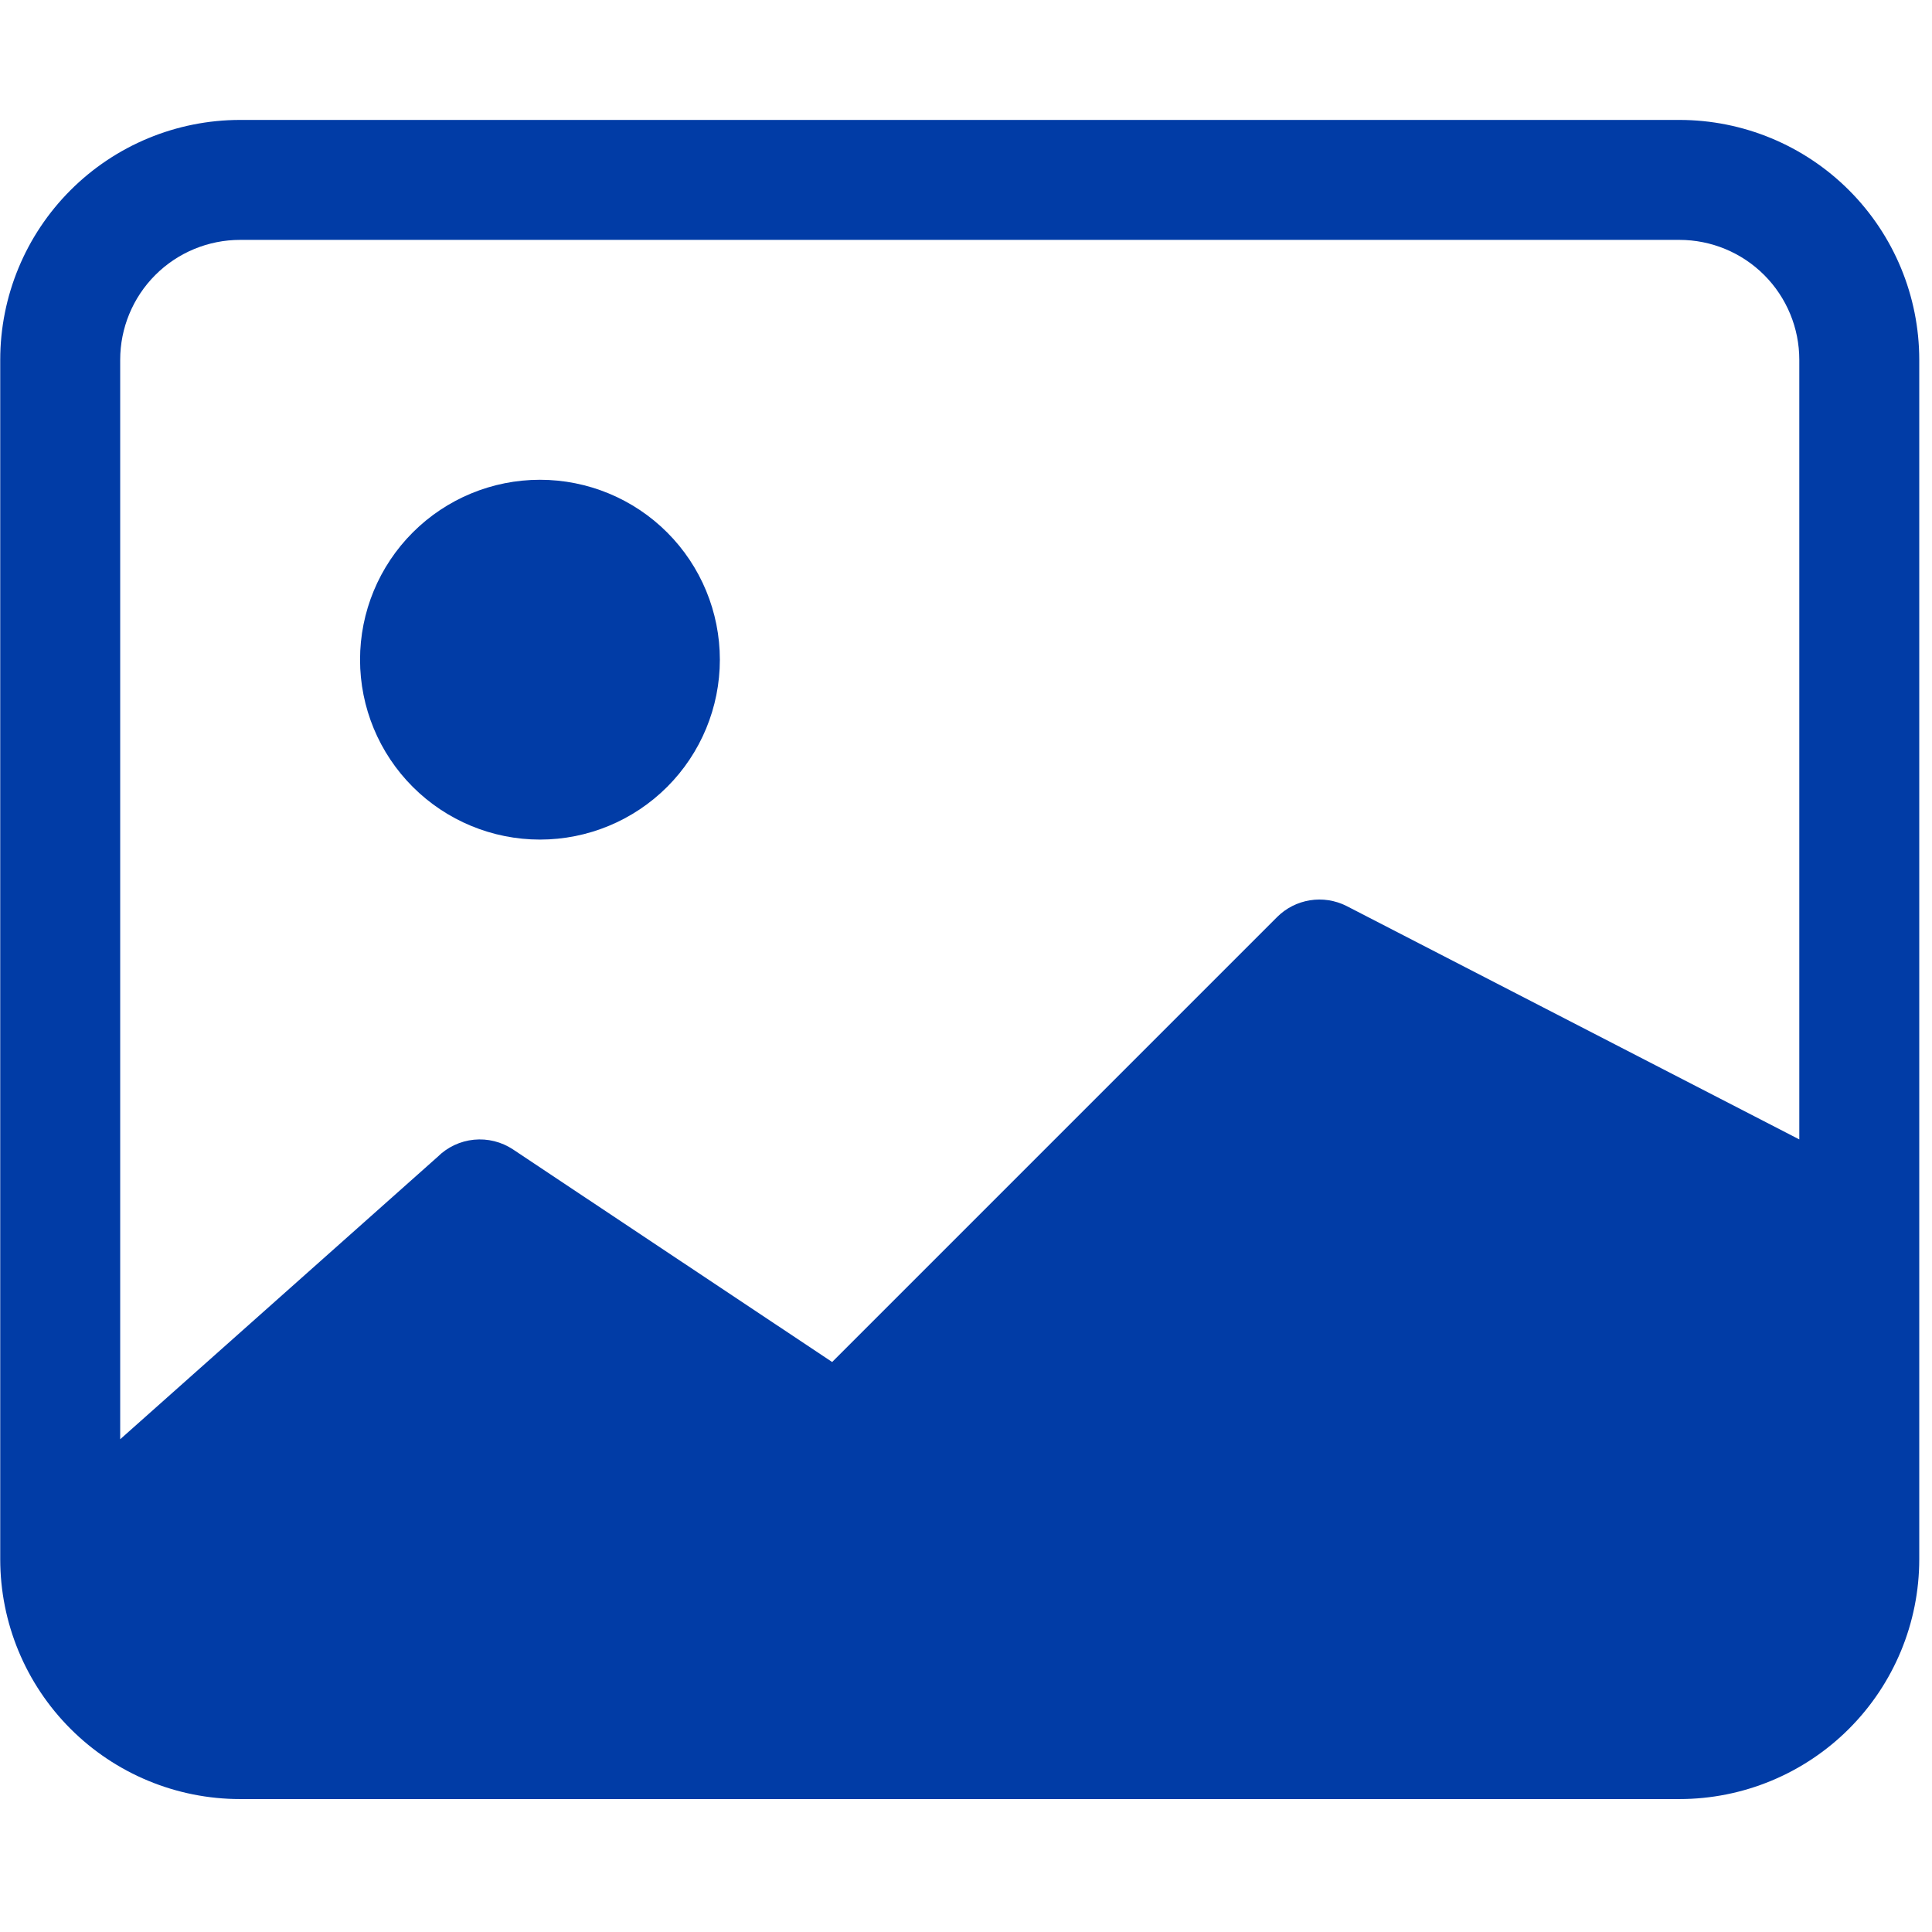
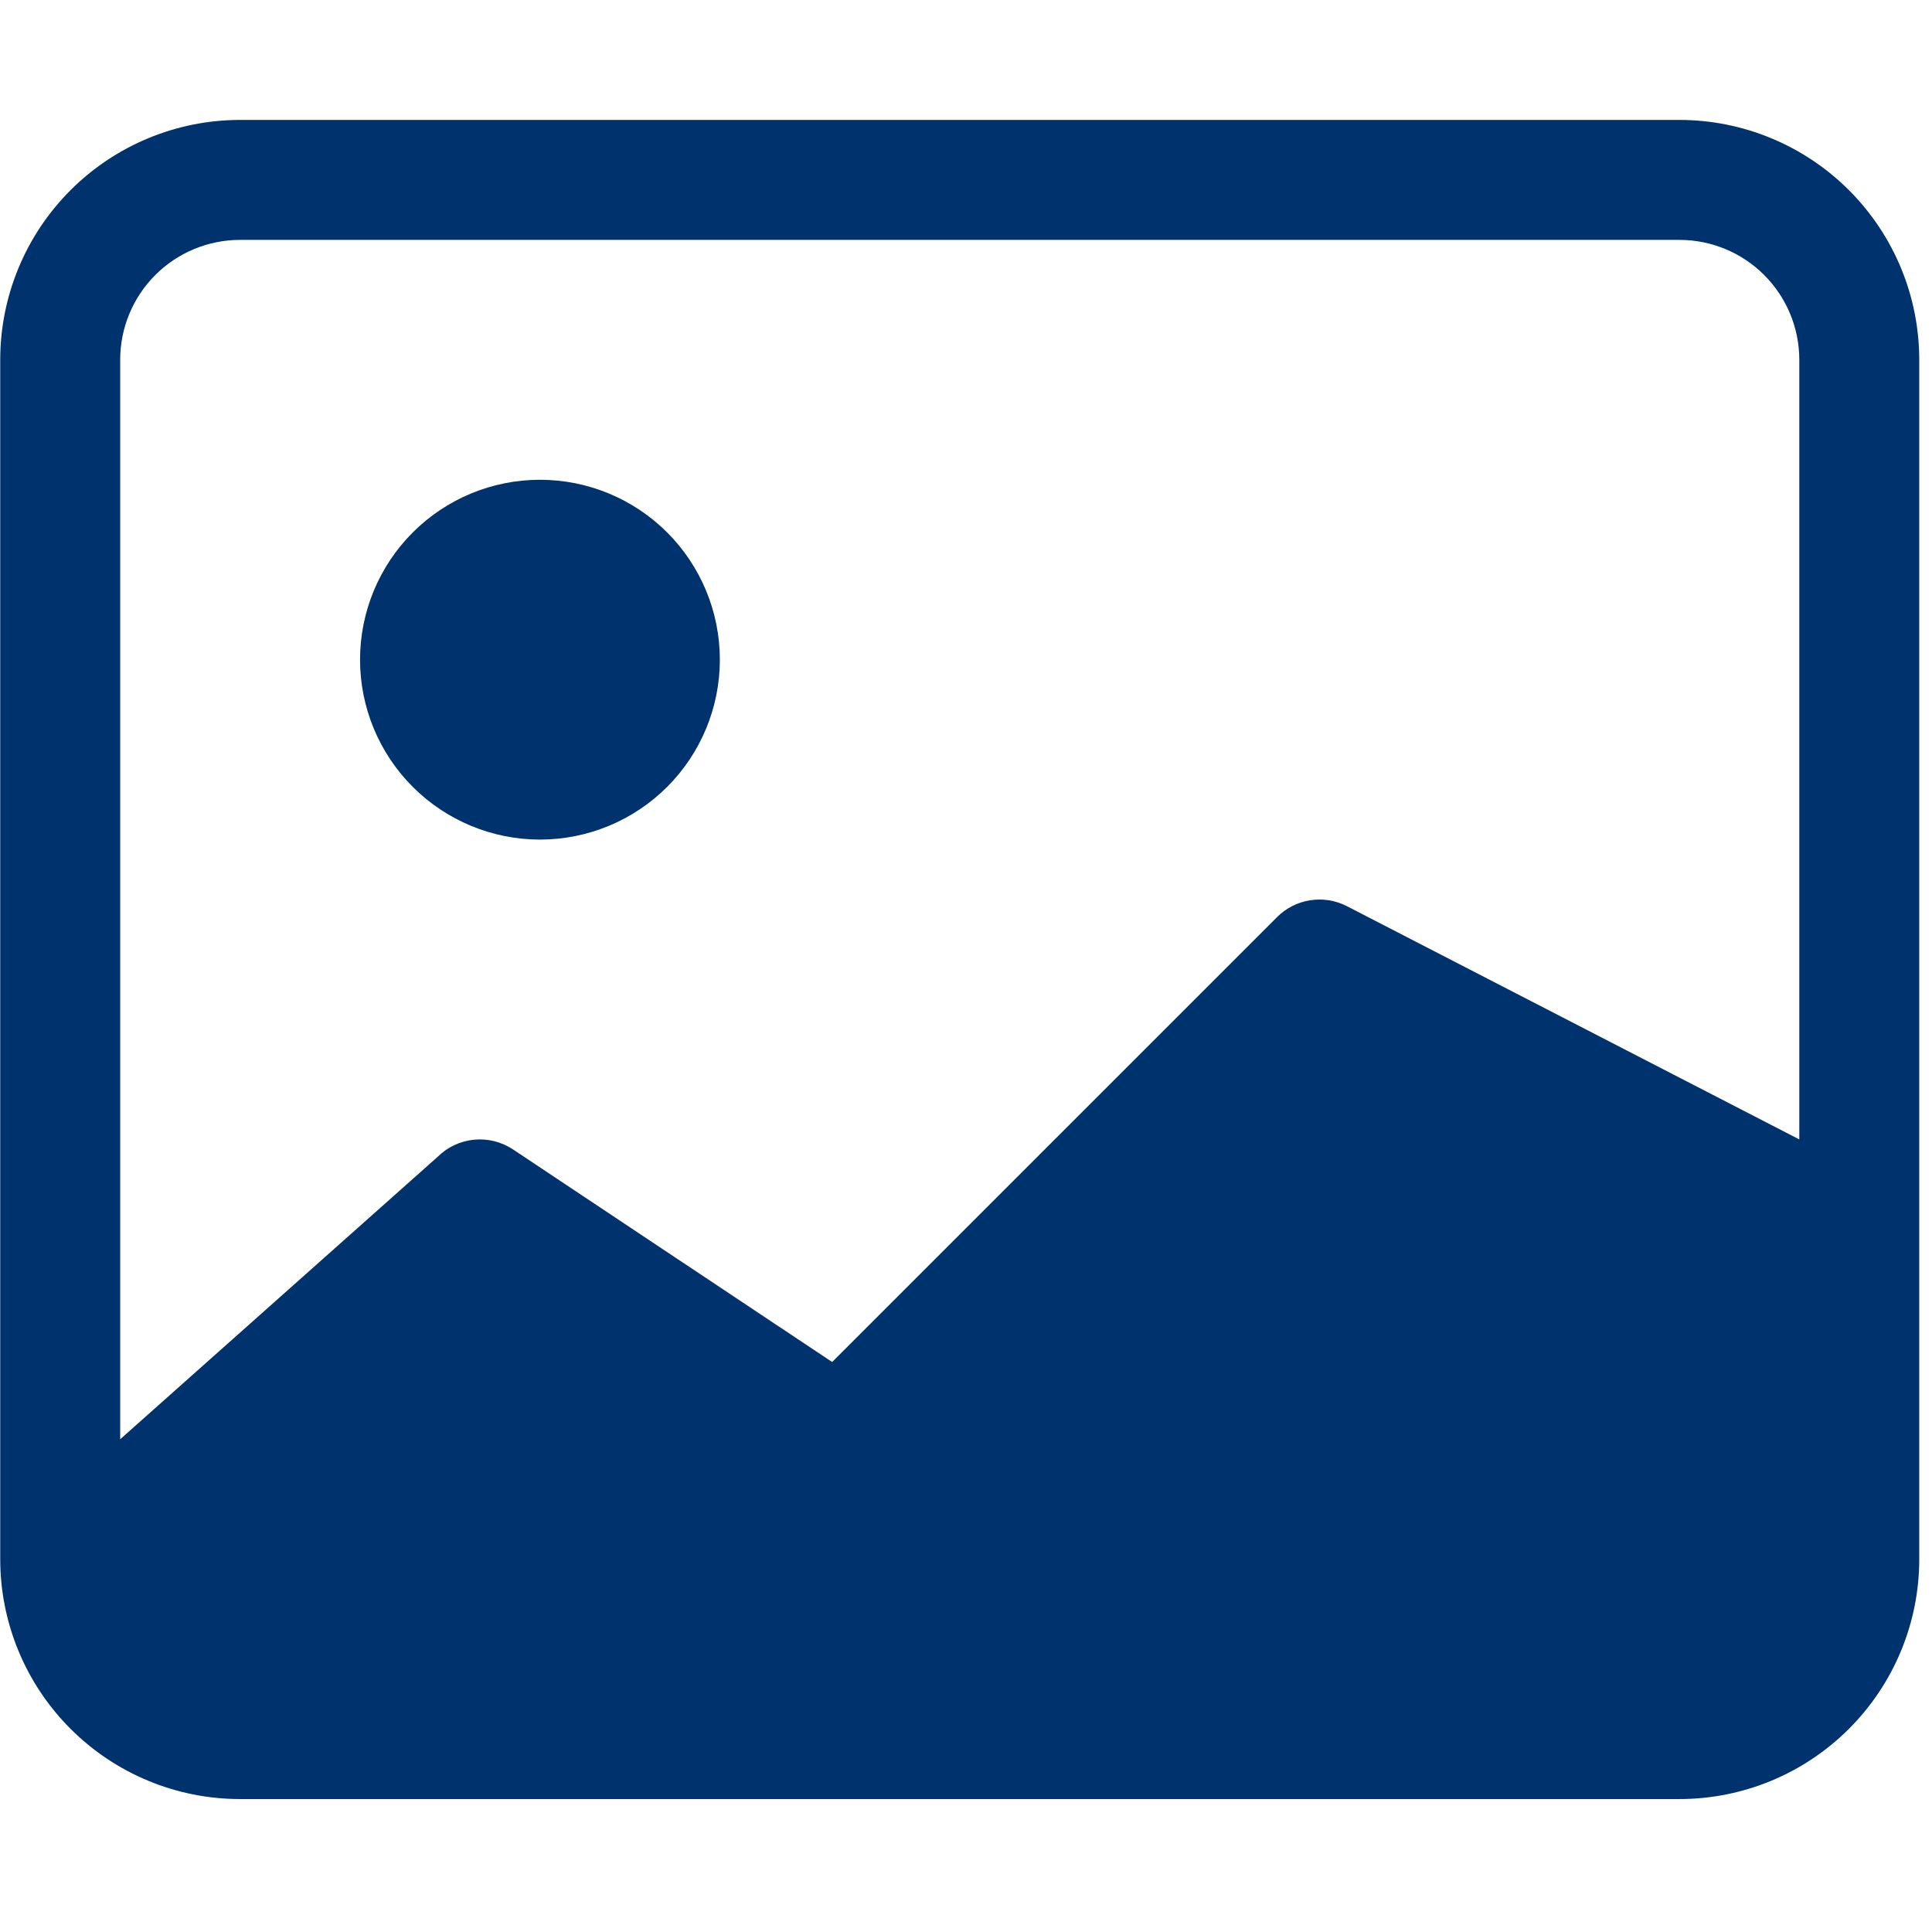
<svg xmlns="http://www.w3.org/2000/svg" width="67" height="67" viewBox="0 0 67 67" fill="none">
-   <path d="M24.964 22.877C24.964 24.531 24.307 26.118 23.137 27.288C21.967 28.458 20.38 29.116 18.725 29.116C17.071 29.116 15.484 28.458 14.314 27.288C13.144 26.118 12.486 24.531 12.486 22.877C12.486 21.222 13.144 19.635 14.314 18.465C15.484 17.295 17.071 16.638 18.725 16.638C20.38 16.638 21.967 17.295 23.137 18.465C24.307 19.635 24.964 21.222 24.964 22.877Z" fill="#013CA6" />
-   <path d="M8.327 4.159C6.121 4.159 4.005 5.036 2.445 6.596C0.885 8.156 0.008 10.272 0.008 12.478V54.071C0.008 56.278 0.885 58.393 2.445 59.953C4.005 61.514 6.121 62.39 8.327 62.39H58.239C60.445 62.39 62.561 61.514 64.121 59.953C65.681 58.393 66.558 56.278 66.558 54.071V12.478C66.558 10.272 65.681 8.156 64.121 6.596C62.561 5.036 60.445 4.159 58.239 4.159H8.327ZM58.239 8.319C59.342 8.319 60.4 8.757 61.18 9.537C61.96 10.317 62.398 11.375 62.398 12.478V39.514L46.689 31.415C46.298 31.22 45.857 31.152 45.426 31.222C44.995 31.291 44.597 31.494 44.289 31.802L28.858 47.233L17.794 39.863C17.394 39.597 16.915 39.477 16.437 39.524C15.96 39.571 15.513 39.782 15.173 40.121L4.168 49.912V12.478C4.168 11.375 4.606 10.317 5.386 9.537C6.166 8.757 7.224 8.319 8.327 8.319H58.239Z" fill="#013CA6" />
+   <path d="M24.964 22.877C24.964 24.531 24.307 26.118 23.137 27.288C21.967 28.458 20.38 29.116 18.725 29.116C17.071 29.116 15.484 28.458 14.314 27.288C13.144 26.118 12.486 24.531 12.486 22.877C12.486 21.222 13.144 19.635 14.314 18.465C15.484 17.295 17.071 16.638 18.725 16.638C20.38 16.638 21.967 17.295 23.137 18.465C24.307 19.635 24.964 21.222 24.964 22.877Z" fill="#00326E" />
+   <path d="M8.327 4.159C6.121 4.159 4.005 5.036 2.445 6.596C0.885 8.156 0.008 10.272 0.008 12.478V54.071C0.008 56.278 0.885 58.393 2.445 59.953C4.005 61.514 6.121 62.39 8.327 62.39H58.239C60.445 62.39 62.561 61.514 64.121 59.953C65.681 58.393 66.558 56.278 66.558 54.071V12.478C66.558 10.272 65.681 8.156 64.121 6.596C62.561 5.036 60.445 4.159 58.239 4.159H8.327ZM58.239 8.319C59.342 8.319 60.4 8.757 61.18 9.537C61.96 10.317 62.398 11.375 62.398 12.478V39.514L46.689 31.415C46.298 31.22 45.857 31.152 45.426 31.222C44.995 31.291 44.597 31.494 44.289 31.802L28.858 47.233L17.794 39.863C17.394 39.597 16.915 39.477 16.437 39.524C15.96 39.571 15.513 39.782 15.173 40.121L4.168 49.912V12.478C4.168 11.375 4.606 10.317 5.386 9.537C6.166 8.757 7.224 8.319 8.327 8.319H58.239Z" fill="#00326E" />
</svg>
